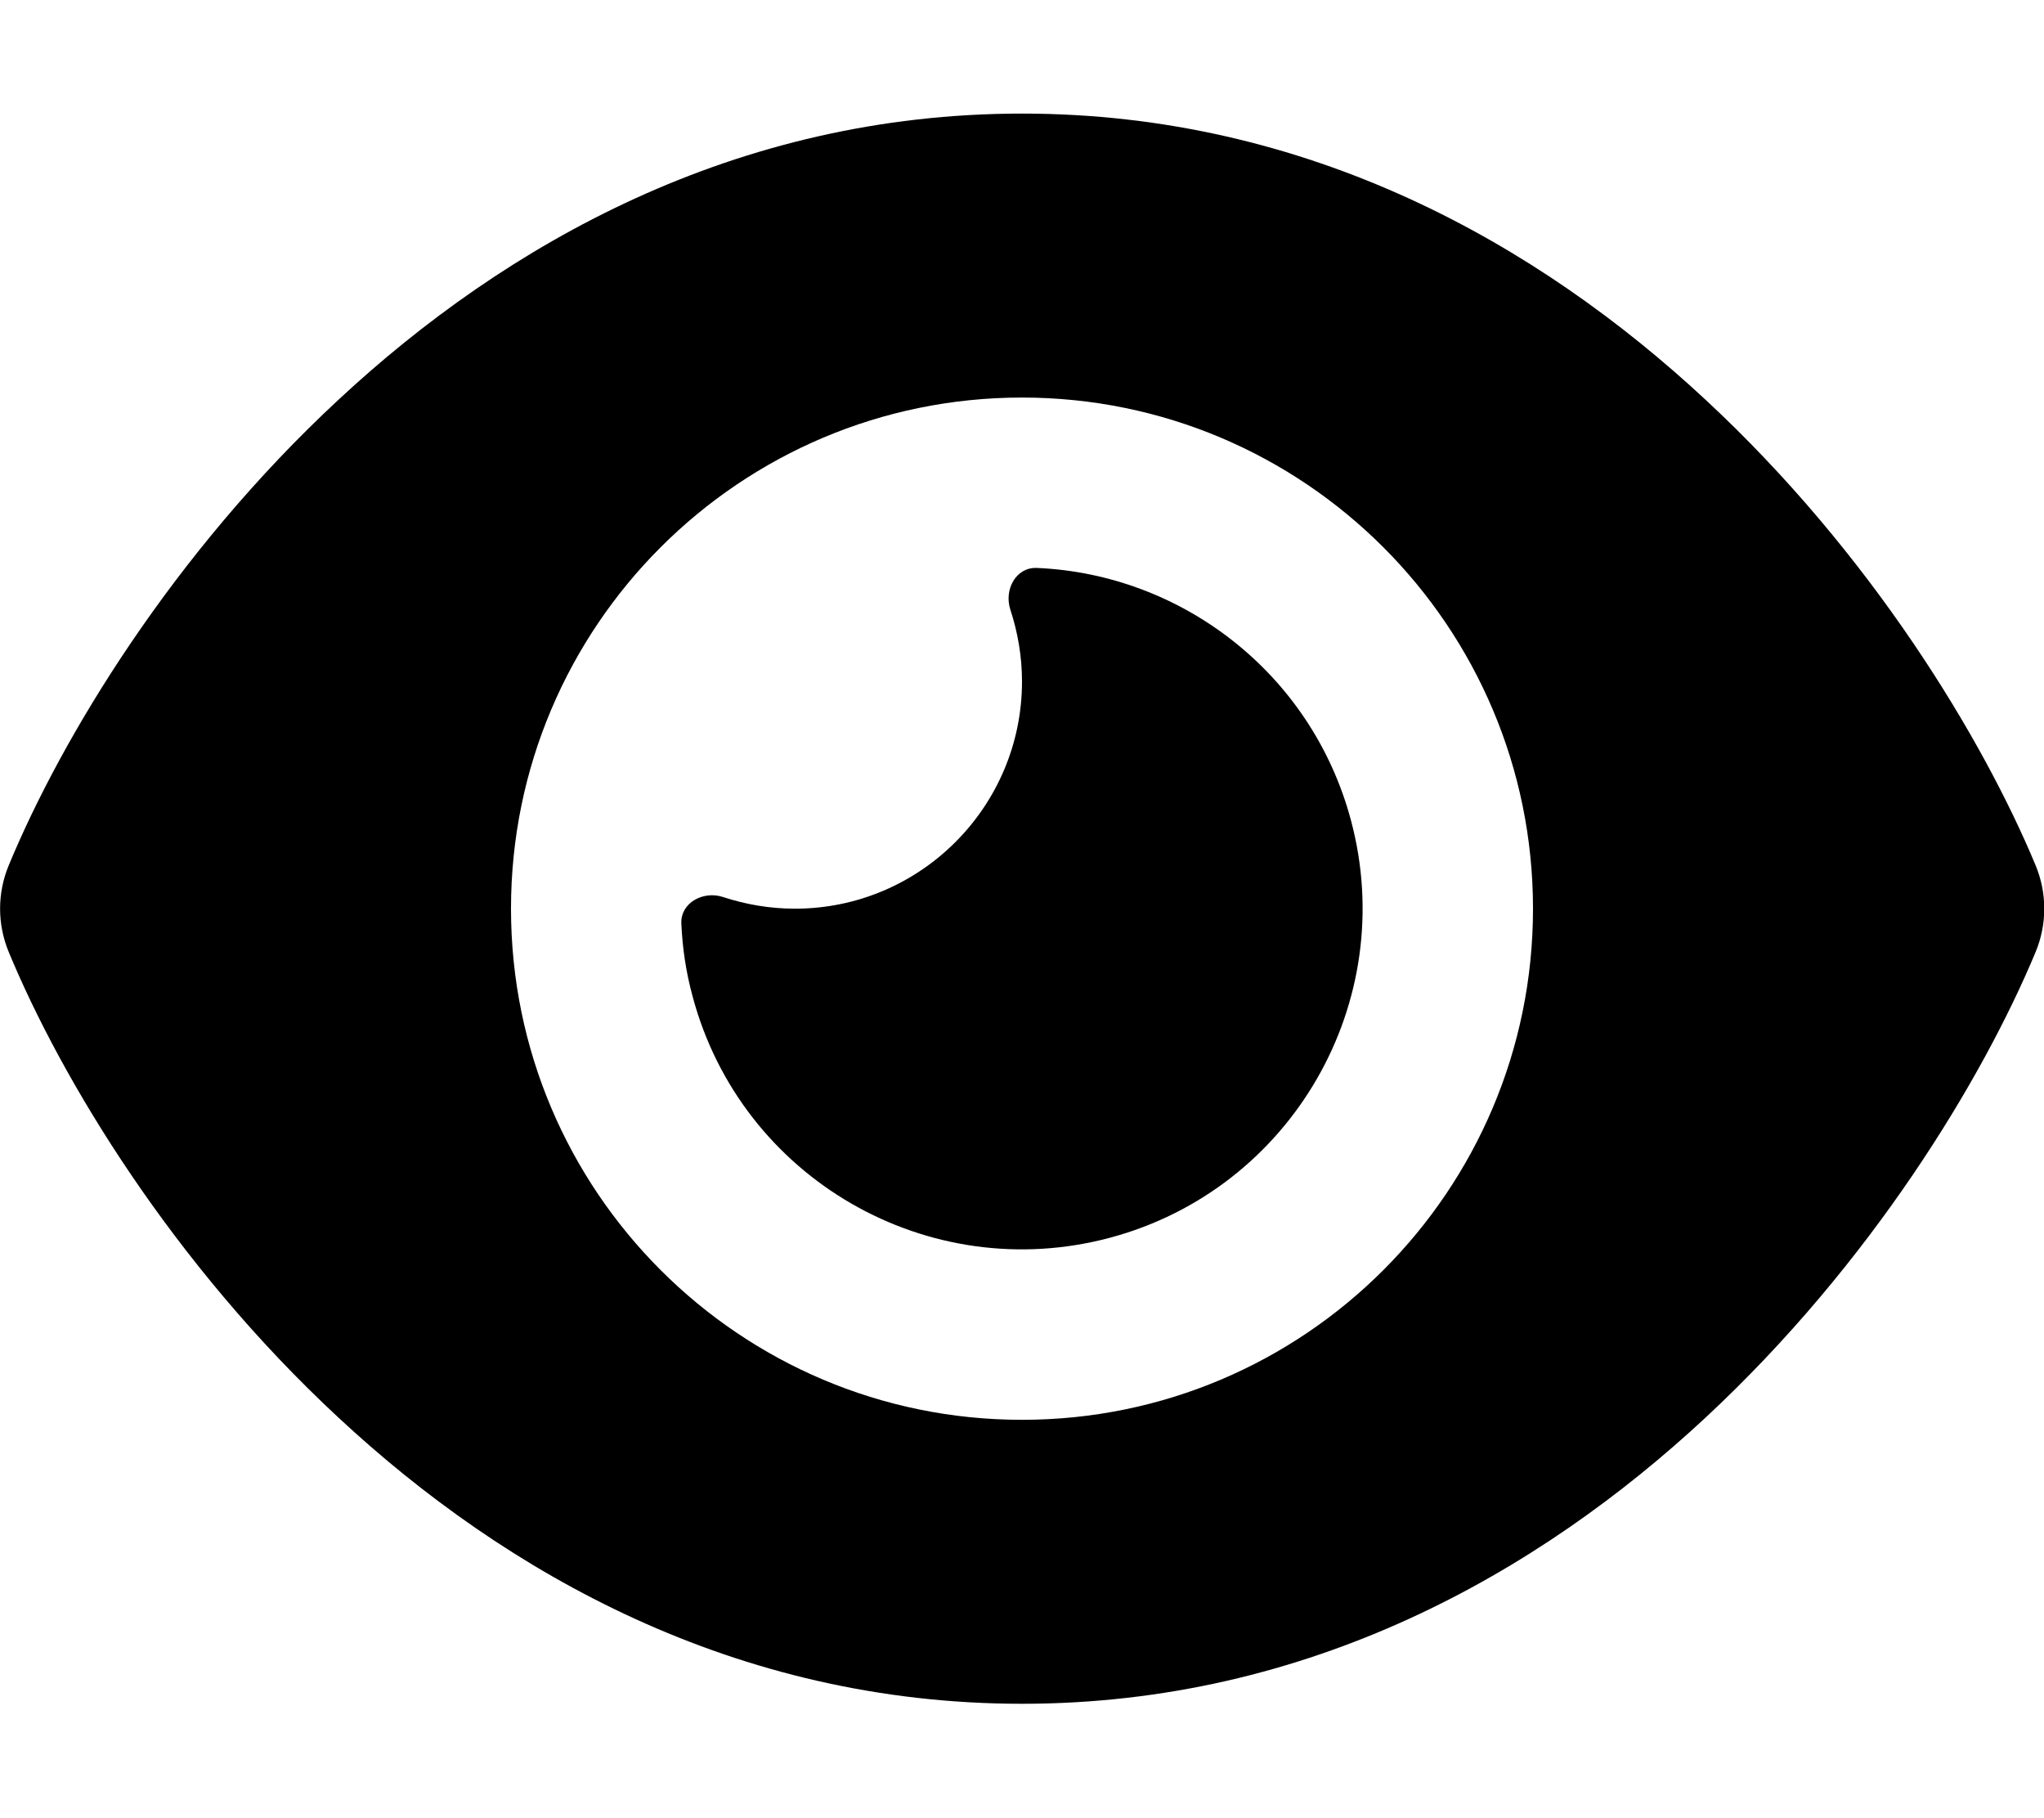
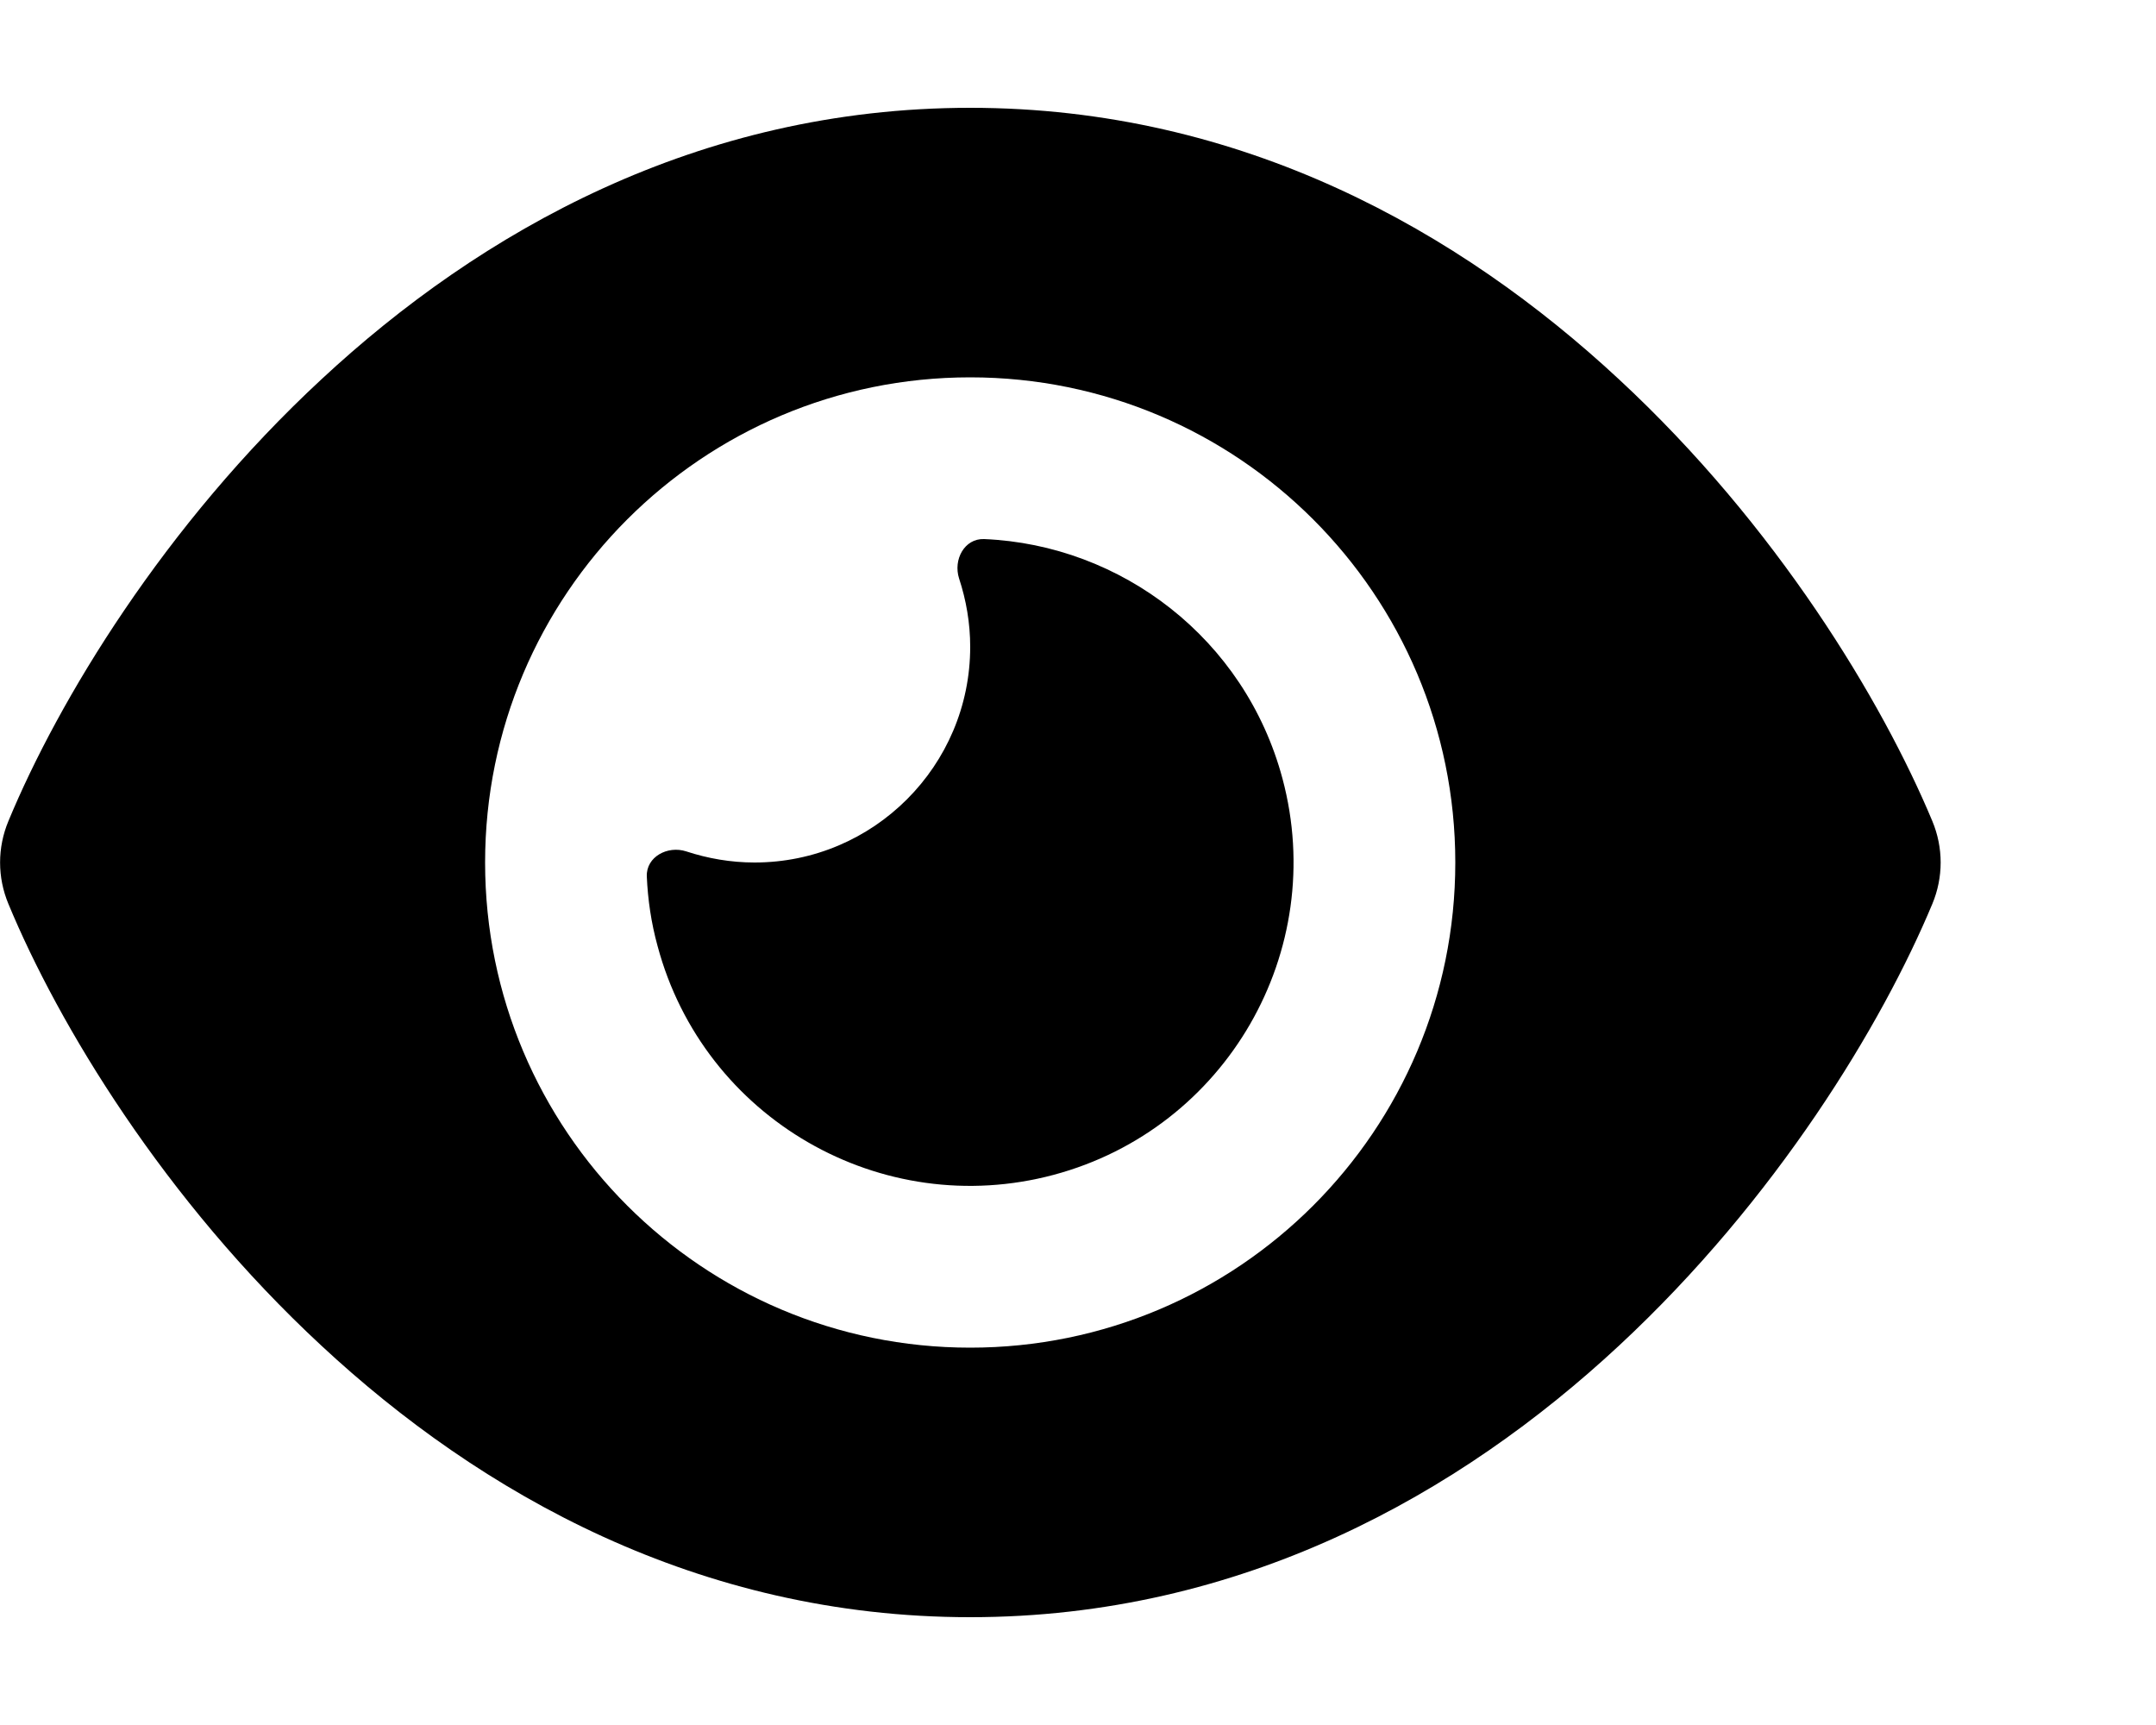
- <svg xmlns="http://www.w3.org/2000/svg" viewBox="0 0 576 512">
+ <svg xmlns="http://www.w3.org/2000/svg" viewBox="0 0 640 512">
  <path d="M288 32c-80.8 0-145.5 36.8-192.6 80.6C48.6 156 17.3 208 2.5 243.7c-3.3 7.9-3.3 16.7 0 24.6C17.3 304 48.6 356 95.4 399.4C142.5 443.2 207.2 480 288 480s145.5-36.8 192.6-80.6c46.8-43.5 78.1-95.4 93-131.1c3.3-7.9 3.3-16.7 0-24.6c-14.9-35.7-46.2-87.7-93-131.1C433.5 68.8 368.8 32 288 32zM144 256a144 144 0 1 1 288 0 144 144 0 1 1 -288 0zm144-64c0 35.3-28.7 64-64 64c-7.1 0-13.9-1.2-20.3-3.3c-5.5-1.8-11.9 1.6-11.7 7.4c.3 6.9 1.3 13.8 3.2 20.7c13.7 51.2 66.4 81.6 117.6 67.9s81.6-66.4 67.9-117.6c-11.1-41.5-47.8-69.4-88.6-71.1c-5.8-.2-9.2 6.1-7.4 11.7c2.1 6.4 3.3 13.2 3.3 20.3z" />
</svg>
